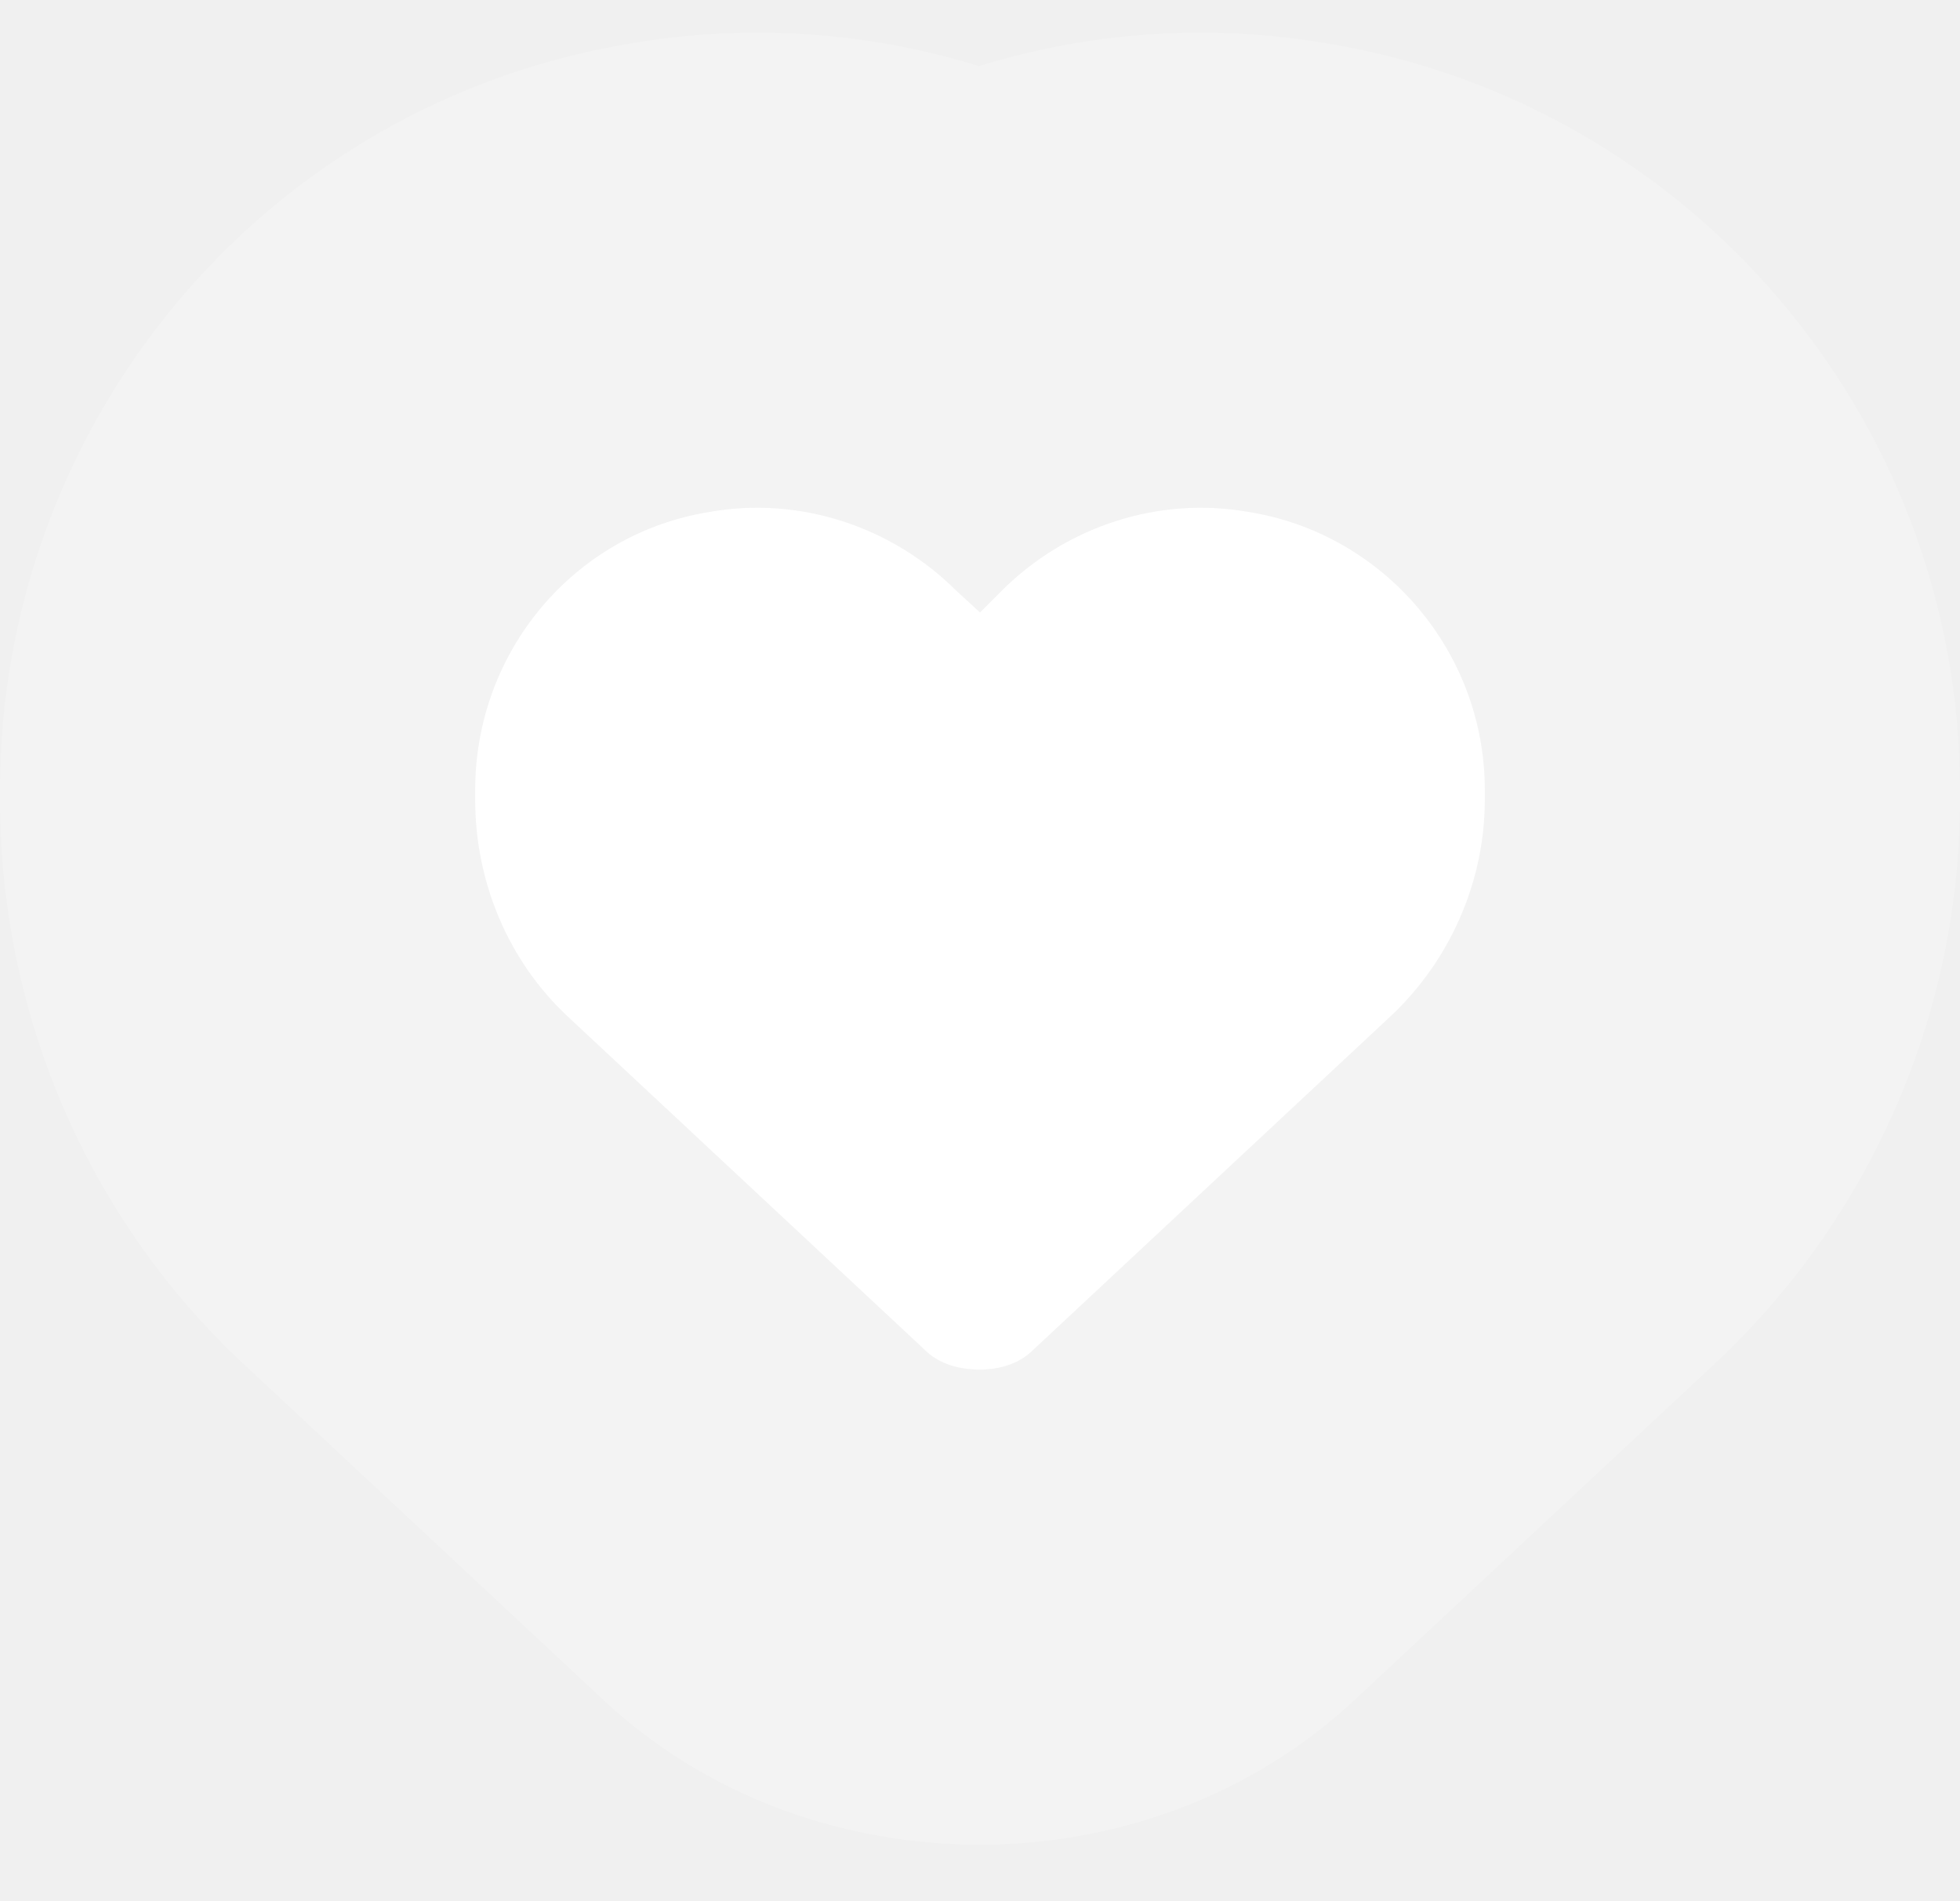
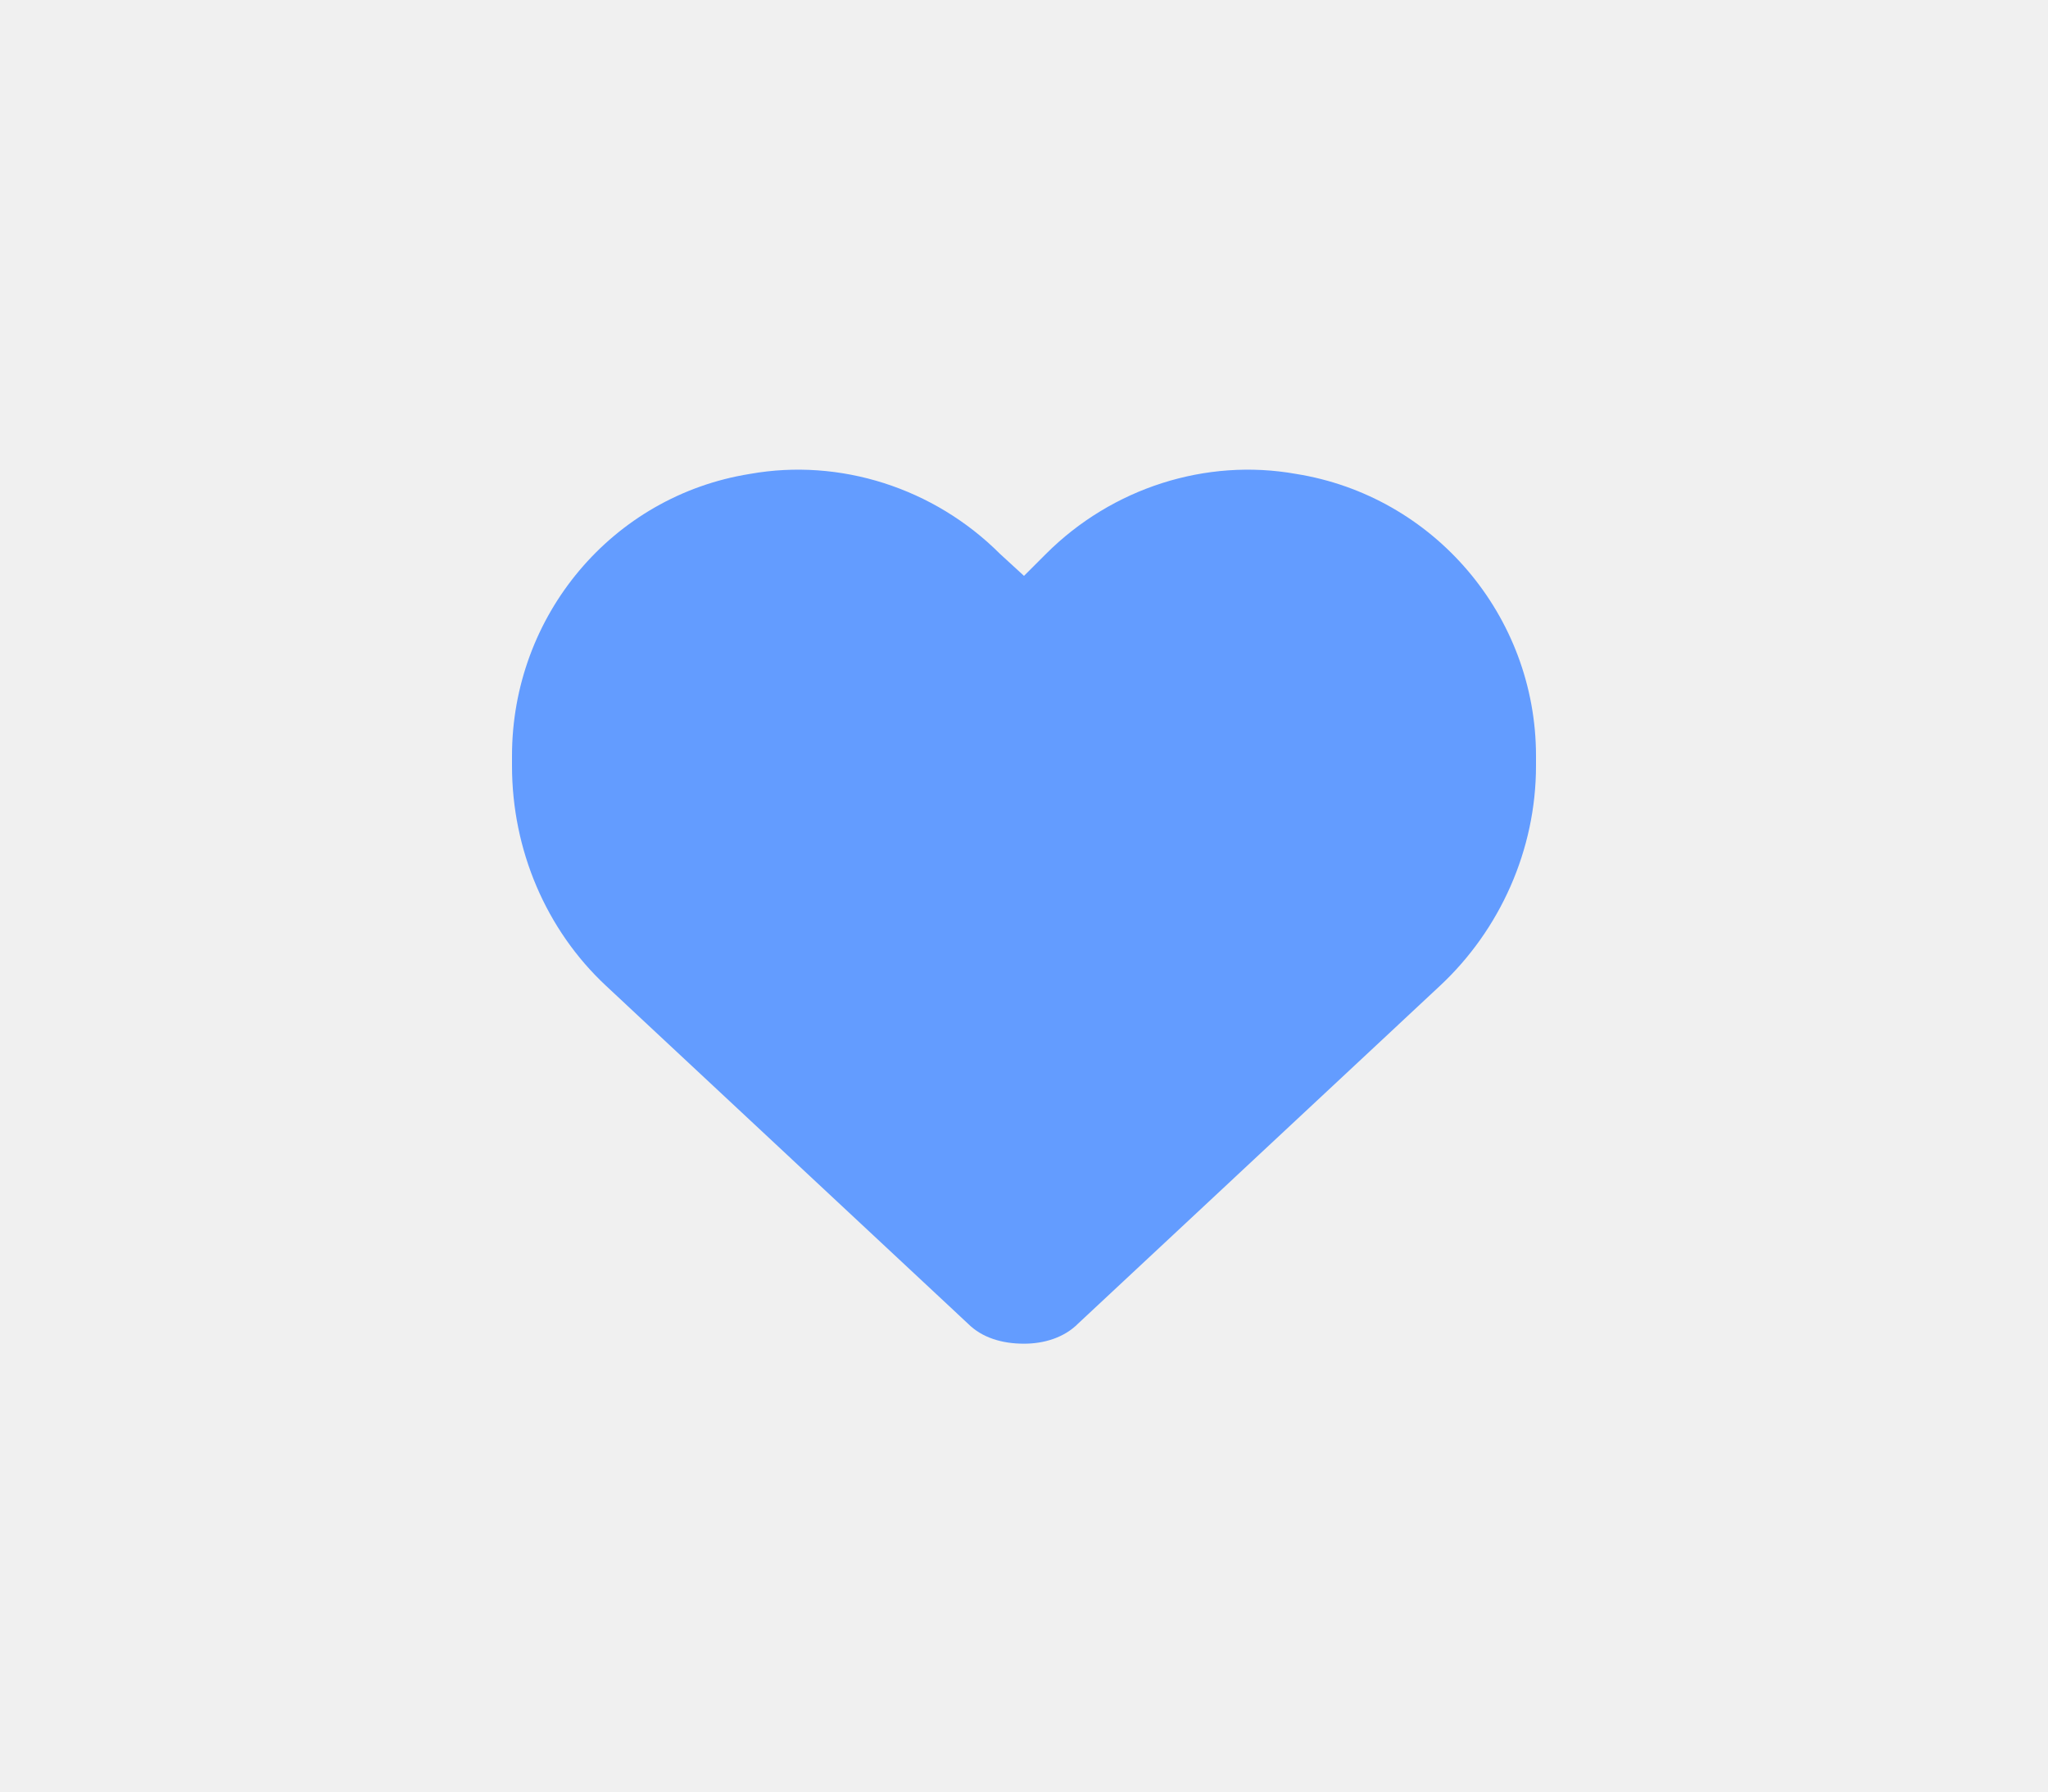
- <svg xmlns="http://www.w3.org/2000/svg" width="33" height="32" viewBox="0 0 33 32" fill="none">
-   <mask id="path-1-outside-1_216_10" maskUnits="userSpaceOnUse" x="0" y="0" width="33" height="32" fill="black">
-     <rect fill="white" width="33" height="32" />
-     <path d="M8 13.467V13.301C8 10.977 9.66 8.984 11.951 8.619C13.445 8.354 15.006 8.852 16.102 9.947L16.5 10.312L16.865 9.947C17.961 8.852 19.521 8.354 21.016 8.619C23.307 8.984 25 10.977 25 13.301V13.467C25 14.861 24.402 16.189 23.406 17.119L17.396 22.73C17.164 22.963 16.832 23.062 16.5 23.062C16.135 23.062 15.803 22.963 15.57 22.73L9.561 17.119C8.564 16.189 8 14.861 8 13.467Z" />
-   </mask>
-   <path d="M8 13.467V13.301C8 10.977 9.66 8.984 11.951 8.619C13.445 8.354 15.006 8.852 16.102 9.947L16.5 10.312L16.865 9.947C17.961 8.852 19.521 8.354 21.016 8.619C23.307 8.984 25 10.977 25 13.301V13.467C25 14.861 24.402 16.189 23.406 17.119L17.396 22.73C17.164 22.963 16.832 23.062 16.5 23.062C16.135 23.062 15.803 22.963 15.57 22.73L9.561 17.119C8.564 16.189 8 14.861 8 13.467Z" fill="white" />
-   <path d="M11.951 8.619L13.211 16.519L13.281 16.508L13.351 16.496L11.951 8.619ZM16.102 9.947L10.445 15.604L10.568 15.727L10.696 15.845L16.102 9.947ZM16.5 10.312L11.094 16.21L16.741 21.386L22.157 15.969L16.5 10.312ZM21.016 8.619L19.615 16.496L19.686 16.508L19.756 16.519L21.016 8.619ZM23.406 17.119L17.948 11.271L17.947 11.272L23.406 17.119ZM17.396 22.73L11.937 16.883L11.837 16.977L11.74 17.074L17.396 22.73ZM15.57 22.73L21.227 17.074L21.13 16.977L21.03 16.883L15.57 22.73ZM9.561 17.119L15.02 11.272L15.019 11.271L9.561 17.119ZM16 13.467V13.301H0V13.467H16ZM16 13.301C16 14.807 14.902 16.25 13.211 16.519L10.692 0.719C4.418 1.719 0 7.146 0 13.301H16ZM13.351 16.496C12.216 16.698 11.157 16.316 10.445 15.604L21.758 4.29C18.855 1.387 14.675 0.009 10.551 0.743L13.351 16.496ZM10.696 15.845L11.094 16.21L21.906 4.415L21.507 4.05L10.696 15.845ZM22.157 15.969L22.522 15.604L11.208 4.29L10.843 4.656L22.157 15.969ZM22.522 15.604C21.81 16.316 20.751 16.698 19.615 16.496L22.416 0.743C18.292 0.009 14.112 1.387 11.208 4.29L22.522 15.604ZM19.756 16.519C18.144 16.262 17 14.889 17 13.301H33C33 7.064 28.469 1.706 22.275 0.719L19.756 16.519ZM17 13.301V13.467H33V13.301H17ZM17 13.467C17 12.591 17.362 11.818 17.948 11.271L28.865 22.968C31.443 20.561 33 17.132 33 13.467H17ZM17.947 11.272L11.937 16.883L22.856 28.578L28.866 22.966L17.947 11.272ZM11.74 17.074C13.425 15.388 15.385 15.062 16.5 15.062V31.062C18.279 31.062 20.903 30.538 23.053 28.387L11.74 17.074ZM16.5 15.062C17.473 15.062 19.484 15.33 21.227 17.074L9.913 28.387C12.122 30.595 14.796 31.062 16.5 31.062V15.062ZM21.03 16.883L15.02 11.272L4.101 22.966L10.111 28.578L21.03 16.883ZM15.019 11.271C15.7 11.906 16 12.722 16 13.467H0C0 17.001 1.429 20.473 4.102 22.968L15.019 11.271Z" fill="url(#paint0_linear_216_10)" fill-opacity="0.45" mask="url(#path-1-outside-1_216_10)" />
+ <svg xmlns="http://www.w3.org/2000/svg" width="40" height="35" viewBox="0 0 40 35" fill="none">
+   <g clip-path="url(#clip0_309_3)">
+     <path d="M10 14.961V14.766C10 12.031 11.953 9.688 14.648 9.258C16.406 8.945 18.242 9.531 19.531 10.82L20 11.25L20.43 10.82C21.719 9.531 23.555 8.945 25.312 9.258C28.008 9.688 30 12.031 30 14.766V14.961C30 16.602 29.297 18.164 28.125 19.258L21.055 25.859C20.781 26.133 20.391 26.25 20 26.25C19.57 26.25 19.18 26.133 18.906 25.859L11.836 19.258C10.664 18.164 10 16.602 10 14.961Z" fill="#639CFF" />
+   </g>
  <defs>
-     <linearGradient id="paint0_linear_216_10" x1="16.5" y1="7" x2="16.5" y2="24" gradientUnits="userSpaceOnUse">
-       <stop stop-color="white" stop-opacity="0.39" />
-       <stop offset="1" stop-color="white" stop-opacity="0.51" />
-     </linearGradient>
+     <clipPath id="clip0_309_3">
+       <rect width="40" height="35" fill="white" />
+     </clipPath>
  </defs>
</svg>
